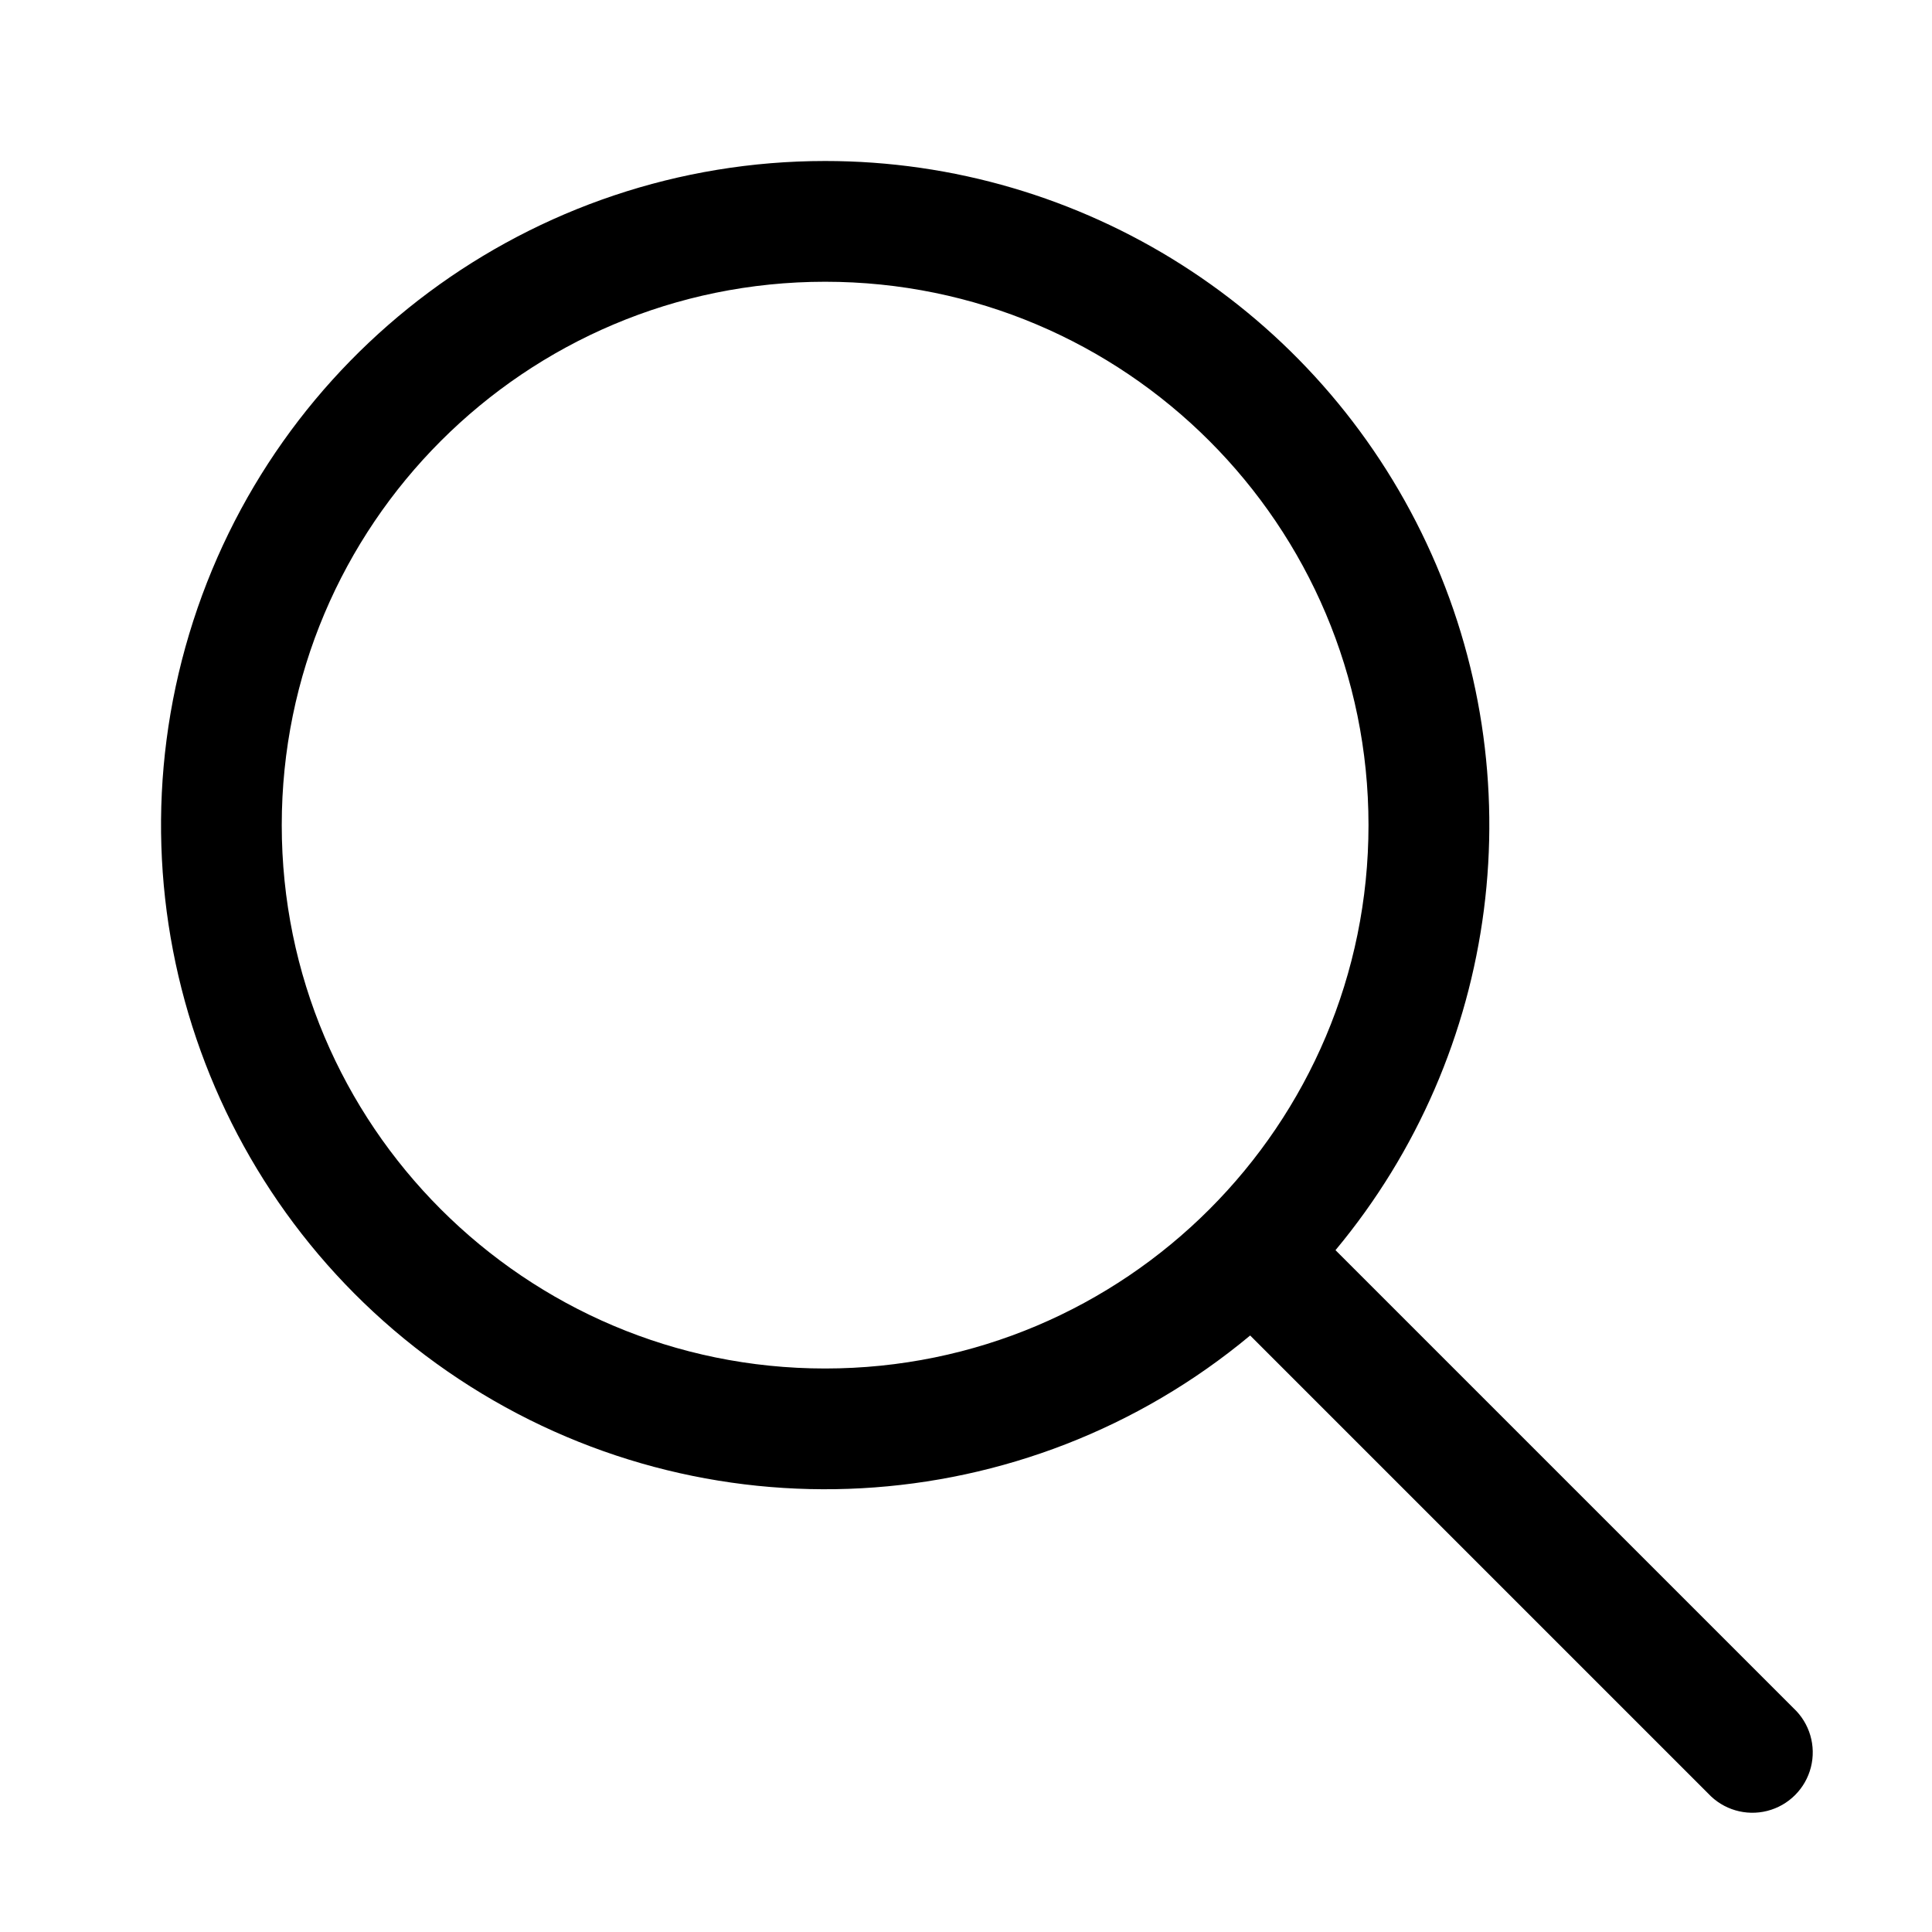
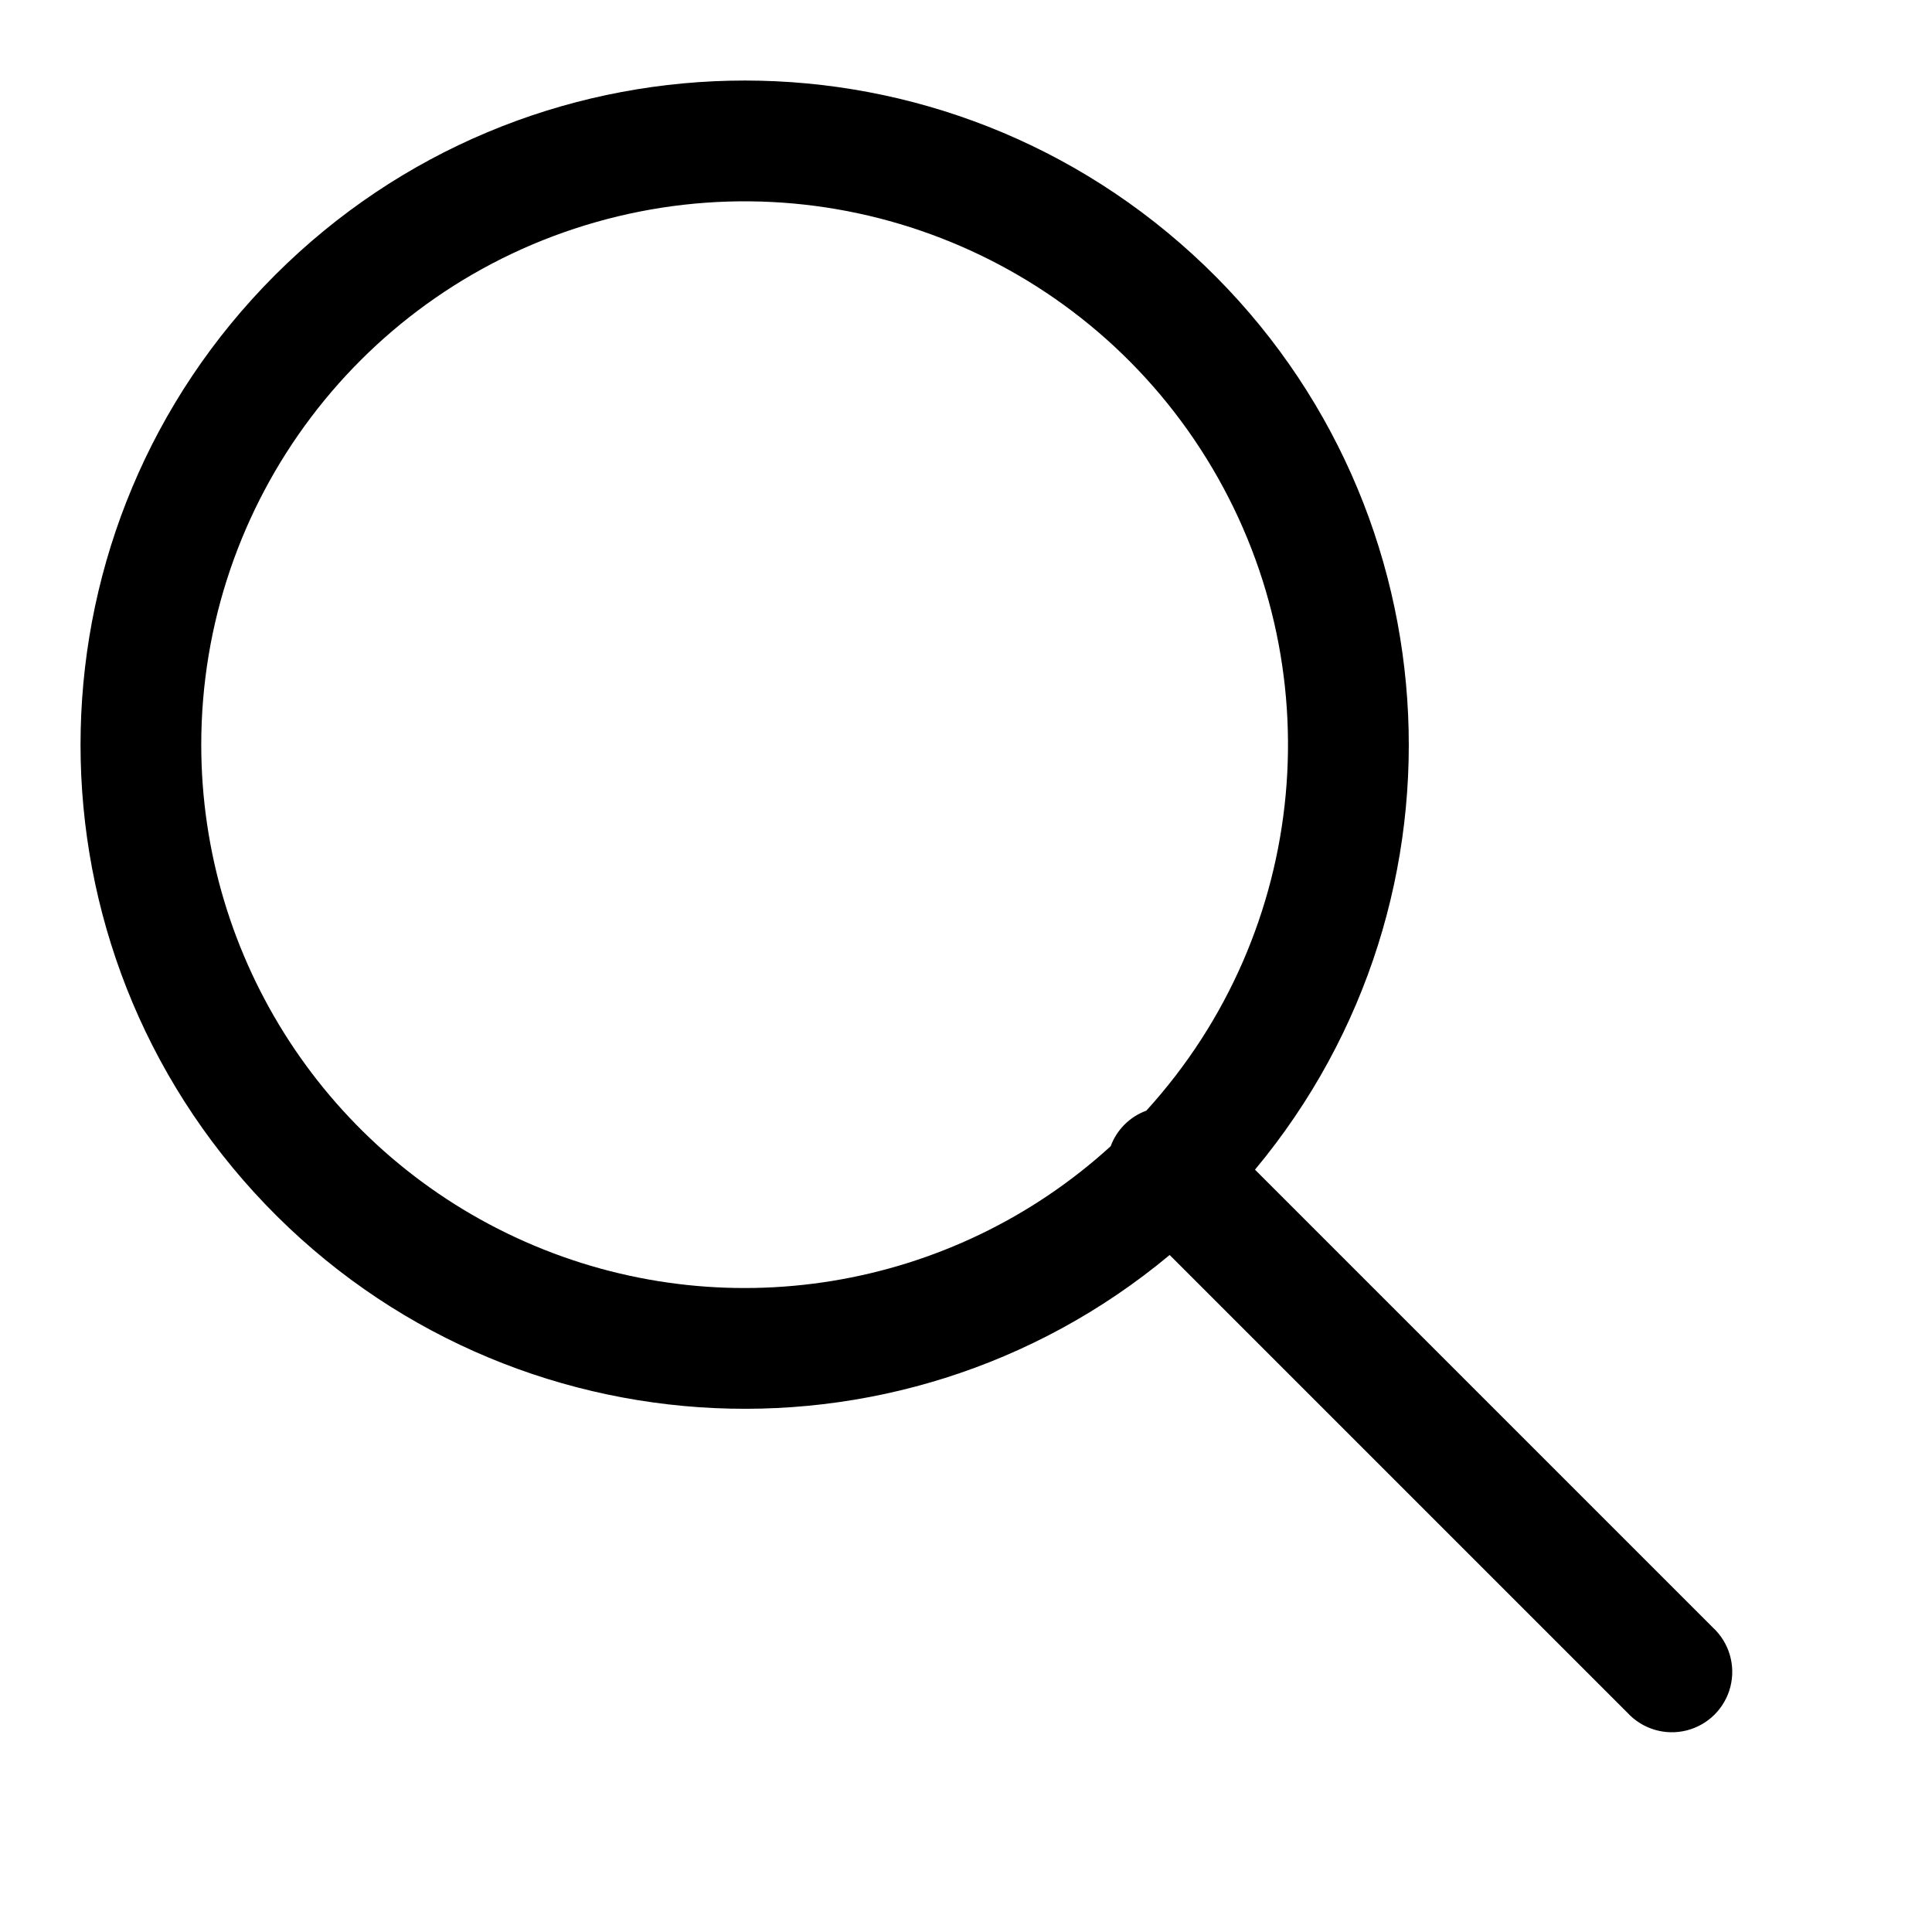
<svg xmlns="http://www.w3.org/2000/svg" viewBox="0 0 24 24">
-   <path fill-rule="evenodd" d="M10.25 2a8.25 8.25 0 1 0 5.28 14.59l5.69 5.69a.75.75 0 1 0 1.06-1.06l-5.69-5.69A8.25 8.25 0 0 0 10.25 2zM3.5 10.25a6.75 6.75 0 1 1 13.5 0 6.75 6.75 0 0 1-13.5 0z" />
+   <path fill-rule="evenodd" d="M14.53 15.59a8.25 8.25 0 1 1 1.06-1.06l5.69 5.69a.75.75 0 1 1-1.06 1.06l-5.69-5.69zM2.5 9.25a6.75 6.75 0 1 1 11.74 4.547.746.746 0 0 0-.443.442A6.75 6.75 0 0 1 2.5 9.25z" />
</svg>
